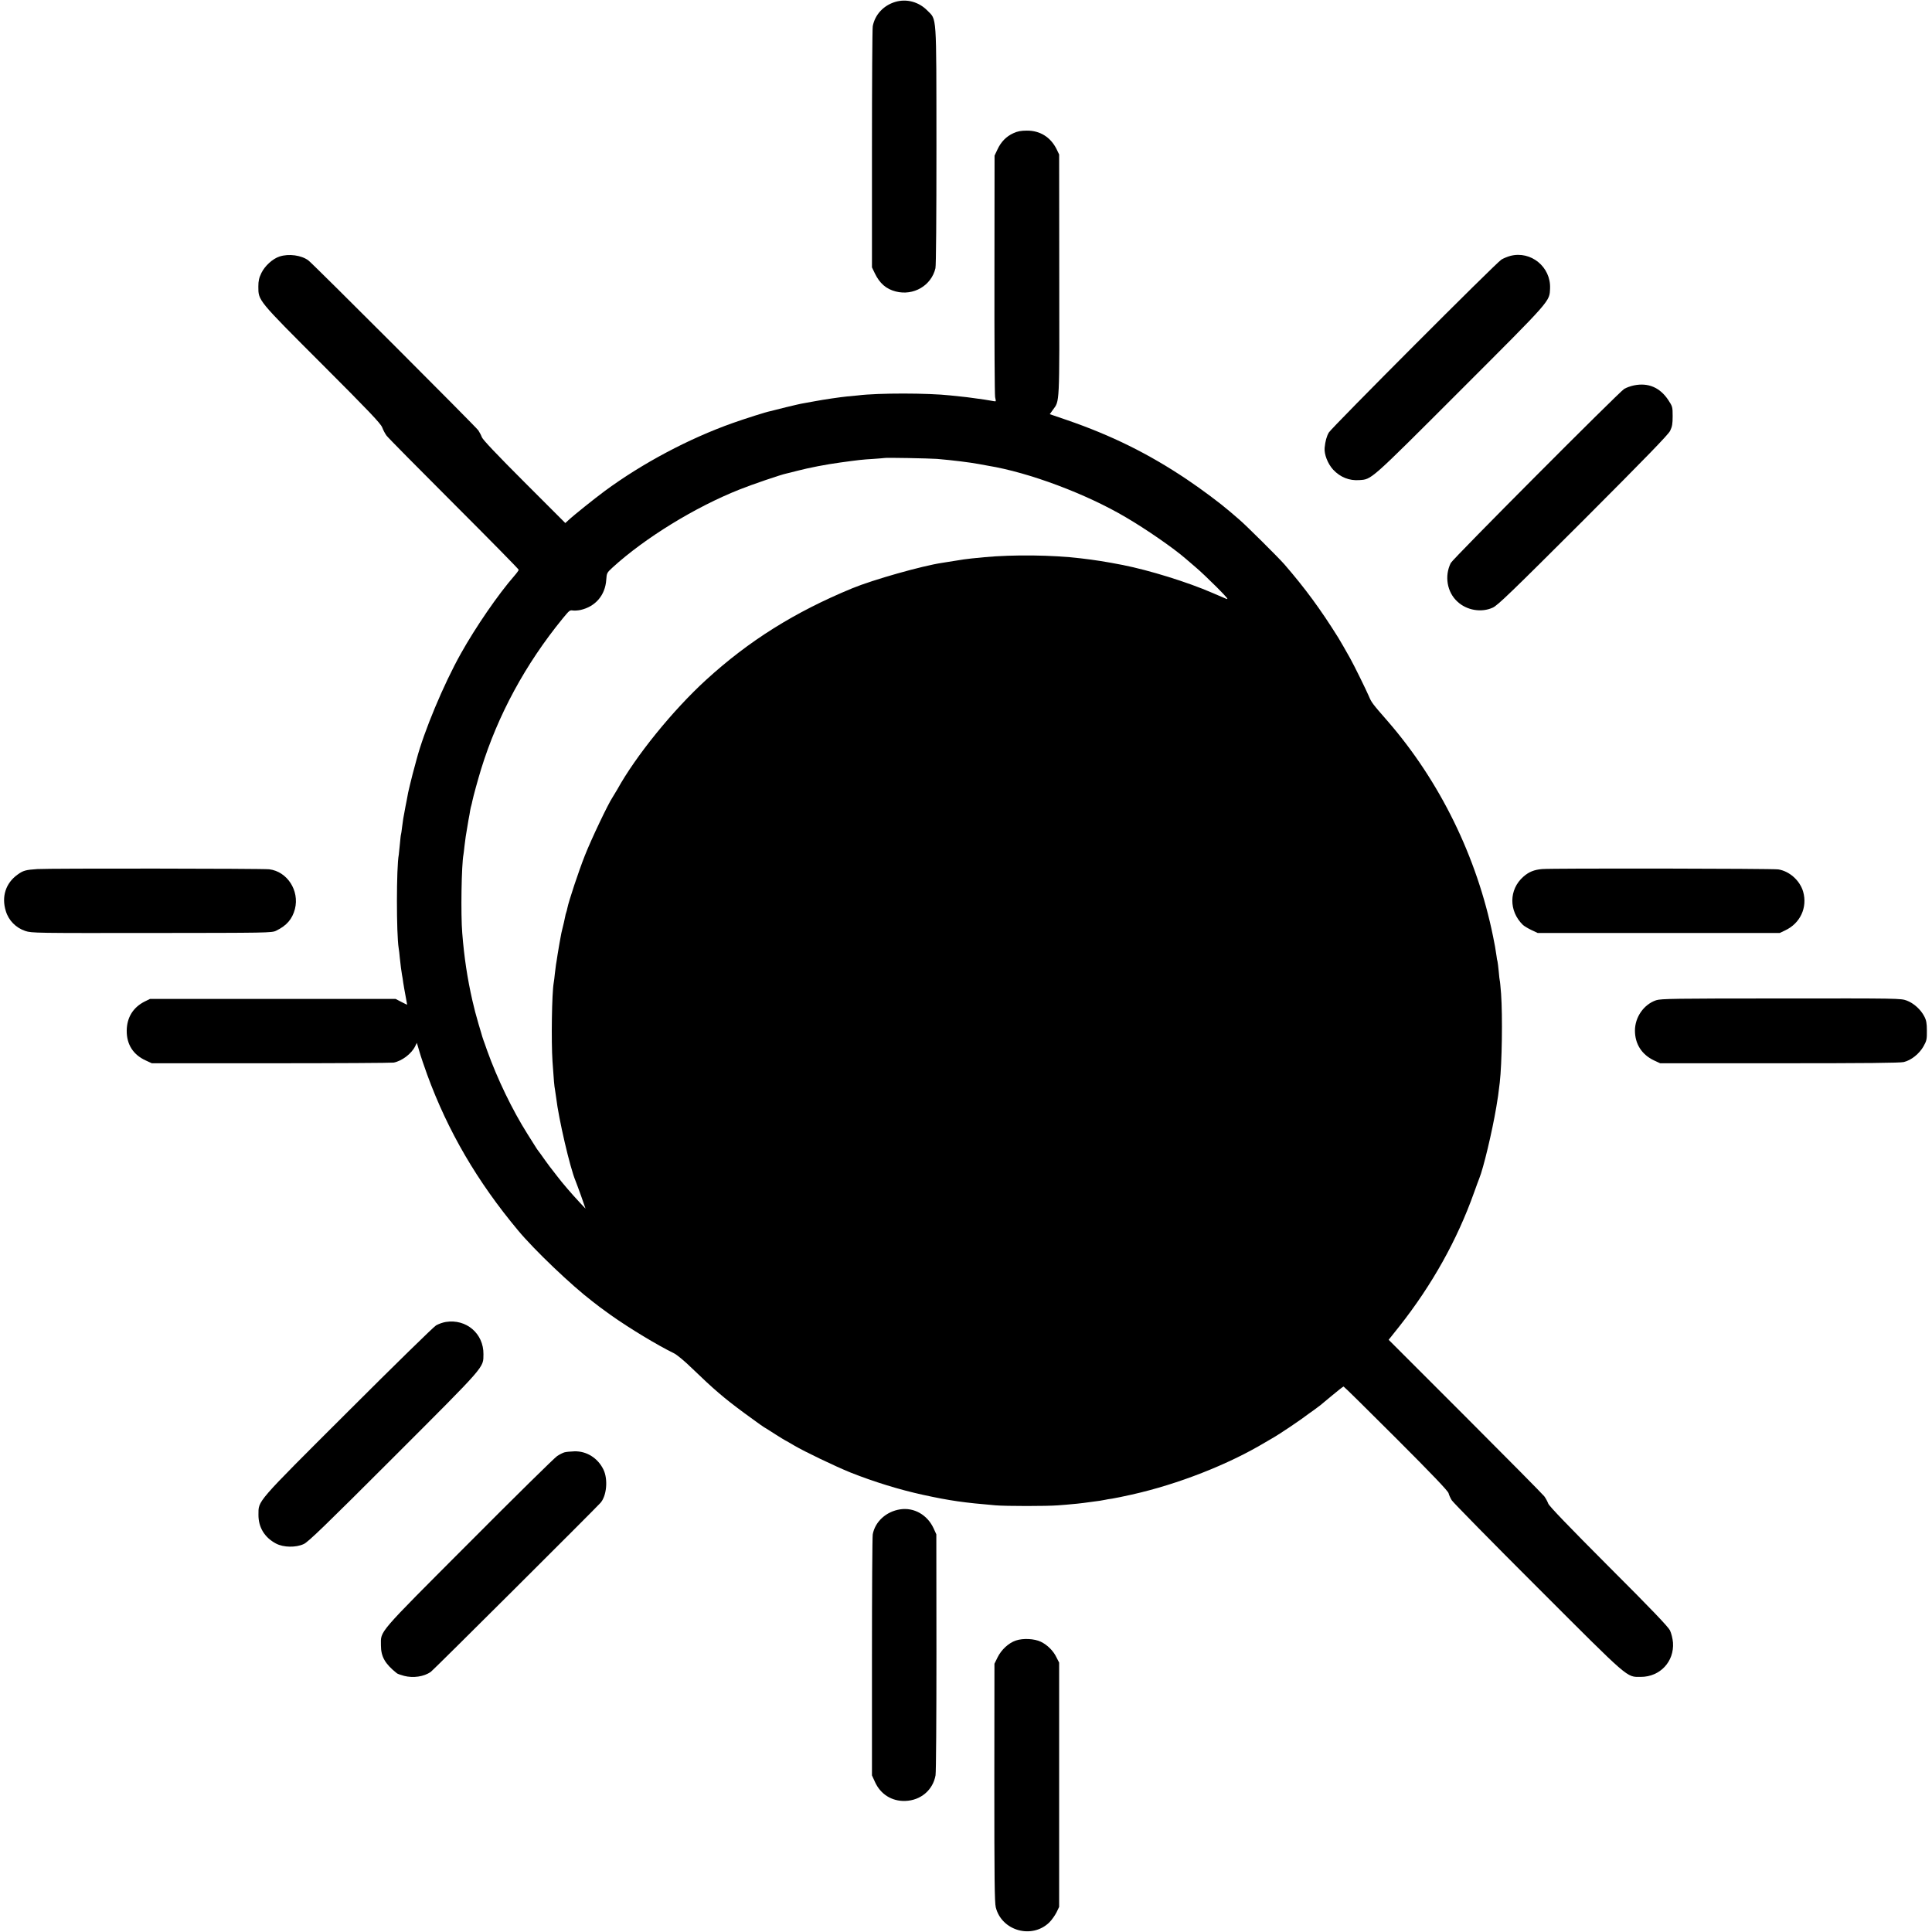
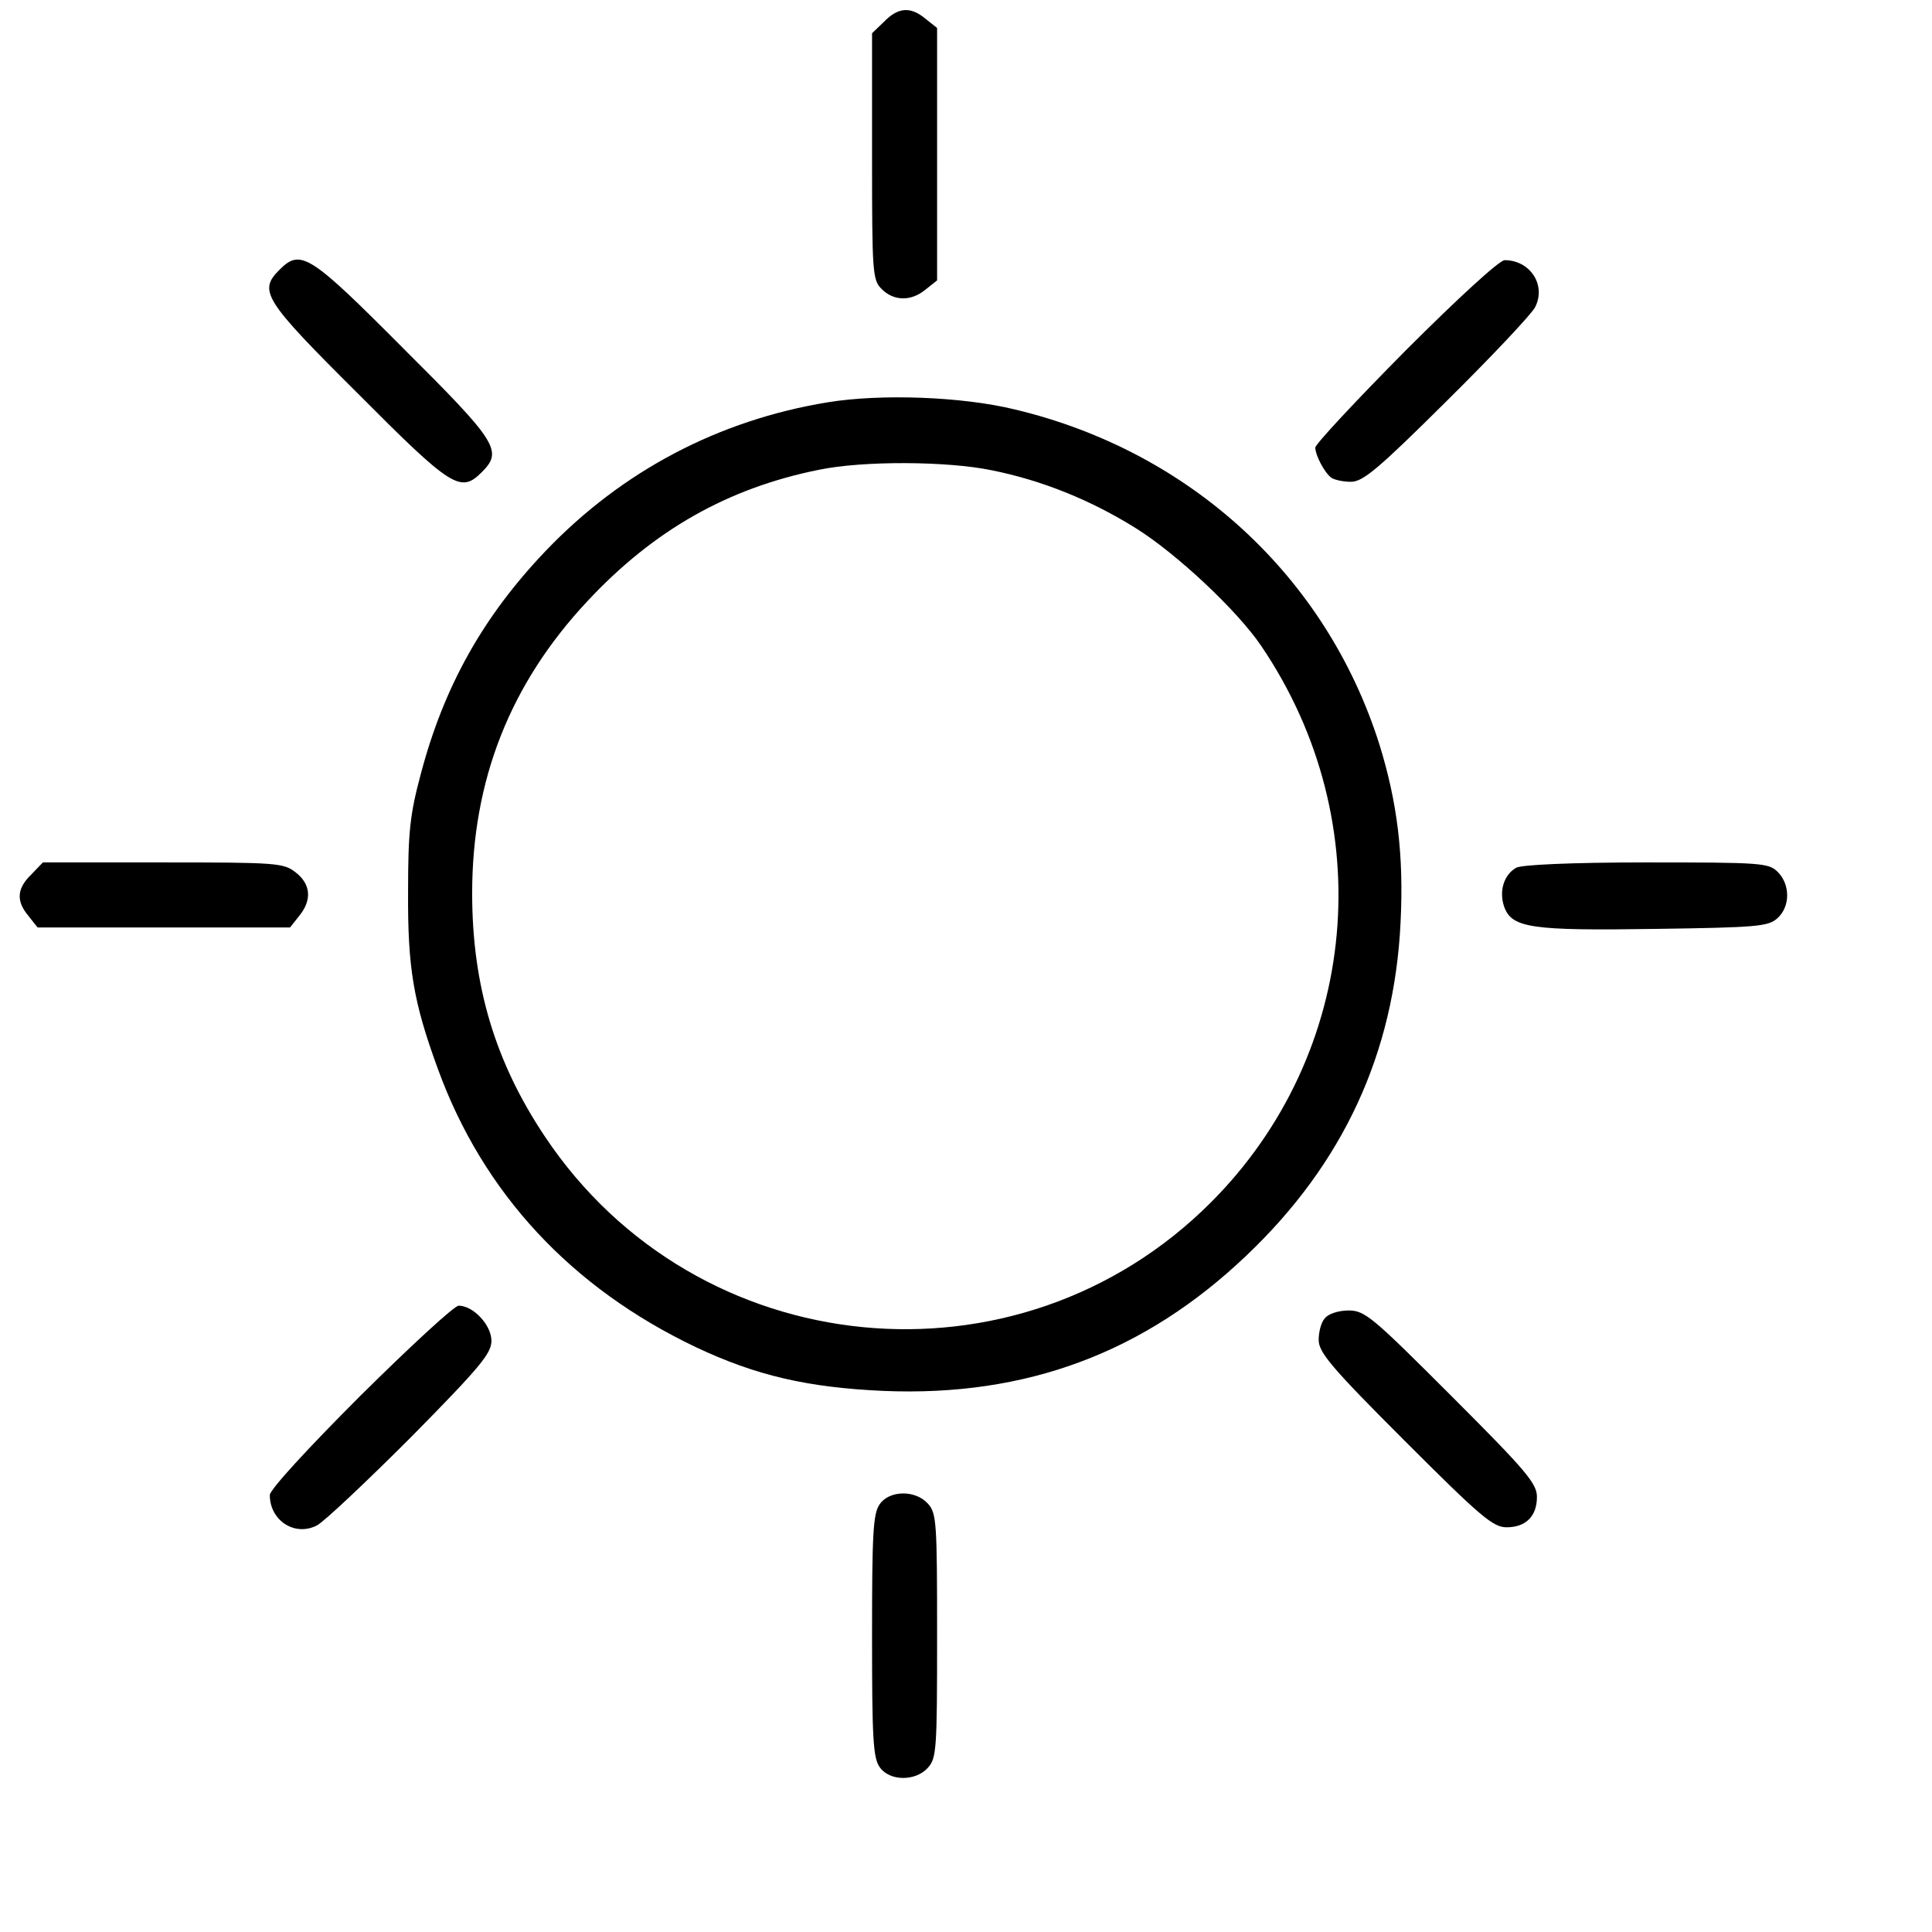
- <svg xmlns="http://www.w3.org/2000/svg" version="1.0" width="1732pt" height="1732pt" viewBox="0 0 1732 1732" preserveAspectRatio="xMidYMid meet">
-   <g transform="translate(0,1732) scale(0.1,-0.1)" fill="#000000" stroke="none">
-     <path d="M8026 17303 c-106 -32 -182 -114 -202 -218 -4 -22 -7 -517 -7 -1101 l0 -1061 26 -54 c43 -89 101 -140 187 -162 159 -41 319 52 356 208 6 24 9 455 9 1100 -1 1203 4 1123 -82 1211 -77 78 -186 107 -287 77z" />
-     <path d="M9085 16126 c-64 -29 -111 -77 -143 -146 l-26 -55 -1 -1065 c-1 -586 2 -1081 6 -1100 5 -19 7 -36 5 -37 -1 -2 -26 1 -54 7 -28 5 -73 12 -99 15 -26 4 -59 8 -73 10 -14 2 -52 7 -85 10 -33 4 -76 8 -95 10 -200 22 -647 23 -830 0 -14 -1 -56 -6 -95 -9 -61 -6 -212 -28 -285 -42 -31 -6 -53 -10 -105 -19 -22 -3 -94 -20 -160 -36 -66 -17 -129 -32 -139 -35 -38 -7 -223 -66 -336 -106 -395 -140 -811 -361 -1150 -611 -93 -69 -277 -216 -327 -263 l-25 -23 -367 367 c-245 245 -372 379 -381 402 -7 19 -22 47 -32 62 -23 33 -1480 1491 -1523 1523 -62 47 -177 63 -260 35 -61 -20 -130 -83 -161 -146 -22 -45 -28 -72 -28 -123 0 -127 -8 -117 572 -697 422 -422 524 -530 538 -565 9 -24 27 -58 39 -74 12 -17 284 -292 604 -612 319 -319 581 -585 581 -591 0 -5 -17 -29 -38 -53 -146 -167 -348 -461 -481 -699 -154 -275 -330 -696 -397 -950 -2 -8 -18 -67 -35 -130 -16 -63 -34 -137 -40 -165 -5 -27 -11 -61 -14 -75 -3 -14 -7 -36 -10 -50 -2 -14 -7 -38 -10 -55 -3 -16 -7 -41 -10 -54 -2 -13 -7 -49 -11 -80 -3 -31 -8 -58 -9 -61 -2 -3 -6 -41 -10 -85 -4 -44 -9 -88 -10 -97 -22 -111 -22 -712 -1 -838 3 -14 7 -52 10 -85 7 -70 14 -120 20 -155 3 -14 8 -45 11 -70 4 -25 13 -79 21 -120 8 -41 14 -76 14 -77 0 -1 -23 10 -52 25 l-52 27 -1101 0 -1100 0 -47 -23 c-104 -52 -161 -143 -162 -262 -1 -123 58 -216 171 -267 l54 -25 1067 0 c587 0 1082 3 1101 6 74 14 161 80 193 147 l15 30 23 -78 c12 -43 44 -136 70 -208 185 -506 449 -958 814 -1395 146 -176 480 -494 666 -636 36 -27 67 -51 70 -54 3 -3 46 -34 95 -69 166 -118 421 -272 571 -345 23 -12 94 -70 156 -131 197 -190 288 -268 468 -401 129 -95 183 -133 205 -144 6 -3 42 -26 80 -51 39 -25 77 -48 85 -52 8 -4 42 -23 75 -43 100 -59 372 -189 510 -245 212 -84 439 -154 650 -200 243 -53 366 -70 650 -94 95 -8 462 -8 560 0 44 3 103 8 130 11 44 3 132 14 245 30 19 3 42 7 50 9 8 2 35 7 60 10 25 4 104 20 175 36 416 93 867 270 1200 470 17 10 44 26 60 35 63 35 269 174 330 222 6 4 26 19 45 32 19 14 44 32 55 41 11 9 61 51 112 93 50 42 94 76 98 76 4 0 216 -209 471 -464 323 -323 465 -472 470 -492 4 -16 17 -45 29 -64 13 -20 359 -373 771 -784 830 -830 793 -799 923 -799 173 0 301 137 289 308 -3 36 -15 83 -27 109 -17 33 -163 187 -550 573 -359 360 -531 539 -541 563 -7 19 -23 49 -36 66 -12 16 -331 339 -709 717 l-686 686 94 118 c294 372 520 776 672 1203 21 58 41 114 46 125 37 89 116 420 153 640 14 81 19 118 31 220 20 172 26 592 12 795 -5 63 -10 117 -12 120 -1 3 -6 39 -9 80 -4 41 -9 82 -11 90 -3 8 -7 31 -9 50 -10 70 -15 96 -31 175 -145 714 -477 1391 -944 1929 -140 160 -146 169 -170 226 -24 56 -132 276 -168 340 -35 63 -94 165 -106 184 -162 259 -298 443 -482 656 -53 61 -348 354 -405 402 -30 26 -68 58 -85 73 -85 73 -249 196 -386 288 -343 230 -675 394 -1076 532 l-152 52 28 39 c61 84 59 27 57 1209 l-1 1080 -23 48 c-54 108 -149 167 -267 166 -51 0 -84 -6 -120 -23z m-685 -2920 c142 -12 294 -31 375 -46 28 -5 65 -12 82 -15 367 -60 880 -252 1237 -463 181 -106 427 -276 536 -371 14 -12 55 -47 92 -79 37 -31 120 -110 185 -175 96 -97 112 -116 83 -104 -19 8 -73 31 -119 51 -225 98 -569 204 -806 251 -161 31 -244 44 -379 60 -253 30 -599 34 -861 10 -86 -8 -159 -16 -185 -20 -36 -6 -149 -23 -195 -31 -180 -27 -618 -151 -805 -228 -516 -213 -927 -471 -1310 -821 -298 -272 -631 -683 -796 -982 -15 -26 -35 -59 -44 -73 -38 -56 -190 -375 -247 -520 -55 -139 -145 -410 -157 -472 -2 -12 -7 -30 -10 -38 -3 -8 -8 -26 -10 -40 -7 -36 -13 -60 -24 -105 -6 -22 -13 -56 -16 -75 -3 -19 -8 -46 -11 -60 -3 -14 -10 -56 -16 -95 -6 -38 -12 -81 -15 -95 -2 -14 -6 -50 -10 -80 -3 -30 -7 -66 -10 -80 -17 -96 -23 -525 -11 -705 11 -168 17 -229 22 -251 2 -11 7 -45 11 -75 22 -188 124 -628 173 -744 5 -11 27 -72 50 -135 l40 -115 -52 55 c-72 77 -155 174 -197 229 -20 26 -41 54 -48 62 -7 7 -35 46 -63 84 -27 39 -55 77 -62 86 -7 8 -17 24 -24 35 -6 10 -40 64 -75 119 -135 214 -270 493 -362 750 -13 39 -28 79 -32 90 -4 11 -8 25 -10 30 -1 6 -17 57 -34 115 -26 91 -37 131 -55 210 -45 197 -74 388 -91 605 -14 168 -7 612 11 705 1 8 6 42 9 75 4 33 9 71 11 85 3 14 7 41 10 60 3 19 10 60 15 90 6 30 13 69 15 85 3 17 8 38 11 47 3 9 6 25 8 35 10 48 49 189 79 288 150 485 398 942 731 1350 62 75 63 76 93 72 15 -2 46 0 68 5 133 30 221 132 230 271 4 60 6 63 57 110 288 263 738 540 1136 698 115 46 373 134 422 144 8 2 52 12 96 24 112 29 258 57 389 75 162 22 191 26 295 32 52 4 96 7 97 8 6 5 406 -3 473 -8z" />
-     <path d="M13540 15026 c-26 -7 -62 -22 -80 -33 -50 -31 -1519 -1504 -1547 -1550 -20 -34 -32 -78 -38 -138 -5 -58 28 -143 77 -196 63 -67 144 -100 235 -93 111 8 89 -12 905 804 825 825 798 795 804 915 8 192 -172 339 -356 291z" />
-     <path d="M14648 13865 c-29 -6 -69 -20 -88 -32 -50 -32 -1535 -1522 -1554 -1560 -58 -116 -34 -261 59 -346 84 -79 216 -101 318 -54 44 20 174 146 809 780 571 572 762 769 780 804 19 39 23 64 23 133 0 83 -2 87 -40 145 -75 112 -179 156 -307 130z" />
-     <path d="M335 9529 c-105 -7 -127 -13 -178 -50 -106 -76 -145 -198 -105 -326 25 -85 91 -151 175 -179 57 -19 94 -19 1133 -18 1039 1 1076 1 1115 20 95 46 145 104 169 195 42 165 -69 336 -230 356 -61 7 -1969 9 -2079 2z" />
-     <path d="M13825 9529 c-72 -6 -119 -25 -169 -69 -130 -115 -131 -308 -3 -432 12 -11 47 -32 77 -46 l55 -26 1085 0 1085 0 48 23 c136 63 202 206 162 347 -29 100 -122 184 -223 200 -50 8 -2032 11 -2117 3z" />
-     <path d="M14847 8353 c-110 -37 -190 -151 -190 -272 0 -120 61 -215 170 -267 l56 -26 1067 0 c785 0 1081 3 1117 11 67 16 139 74 177 141 28 50 31 63 30 140 0 67 -5 94 -23 128 -32 62 -94 118 -157 142 -54 20 -71 20 -1127 19 -954 0 -1077 -2 -1120 -16z" />
-     <path d="M3997 5469 c-26 -4 -66 -18 -88 -31 -23 -14 -379 -362 -791 -774 -831 -829 -800 -794 -801 -923 -1 -113 55 -205 158 -259 67 -35 177 -37 248 -4 39 17 196 169 808 781 834 834 801 797 803 921 2 185 -154 318 -337 289z" />
-     <path d="M5060 4300 c-14 -4 -44 -19 -65 -33 -22 -14 -378 -364 -791 -779 -832 -834 -789 -784 -789 -918 0 -102 37 -166 142 -250 7 -6 36 -16 66 -24 82 -21 178 -7 239 36 23 16 1468 1456 1521 1515 56 63 69 211 27 298 -50 104 -152 168 -262 164 -35 -1 -74 -5 -88 -9z" />
-     <path d="M8070 3789 c-125 -19 -225 -110 -246 -224 -4 -22 -7 -517 -7 -1100 l0 -1061 27 -59 c50 -111 152 -174 271 -170 139 4 249 98 272 230 5 28 8 525 8 1105 l-1 1055 -25 55 c-56 120 -175 188 -299 169z" />
-     <path d="M9107 2613 c-65 -22 -130 -82 -164 -151 l-28 -57 -1 -1065 c0 -861 2 -1075 13 -1119 53 -211 324 -287 480 -135 22 22 50 62 64 89 l24 50 0 1095 0 1095 -24 47 c-28 59 -82 112 -140 140 -58 28 -160 33 -224 11z" />
+ <svg xmlns="http://www.w3.org/2000/svg" version="1.0" width="401pt" height="401pt" viewBox="0 0 401 401" preserveAspectRatio="xMidYMid meet">
+   <g transform="translate(0,401) scale(0.1,-0.1)" fill="#000000" stroke="none">
+     <path d="M1835 3965 l-25 -24 0 -256 c0 -242 1 -256 20 -275 25 -25 61 -26 91 -1 l24 19 0 262 0 262 -24 19 c-31 26 -57 24 -86 -6z" />
+     <path d="M580 3450 c-44 -44 -33 -62 163 -257 195 -196 213 -207 257 -163 44 44 33 62 -163 257 -195 196 -213 207 -257 163z" />
+     <path d="M2917 3282 c-103 -104 -187 -194 -187 -201 0 -16 20 -54 34 -63 6 -4 24 -8 40 -8 25 0 57 27 199 168 93 92 175 179 183 194 24 46 -10 98 -63 98 -11 0 -97 -79 -206 -188z" />
+     <path d="M1718 3175 c-226 -37 -426 -142 -585 -308 -130 -136 -212 -282 -260 -465 -22 -82 -26 -119 -26 -242 -1 -159 11 -230 62 -369 94 -258 277 -454 535 -577 125 -59 232 -84 391 -91 295 -12 540 79 752 281 201 191 307 420 320 692 7 139 -7 250 -44 369 -110 348 -392 608 -756 695 -110 27 -279 33 -389 15z m340 -141 c105 -21 206 -62 299 -120 85 -53 211 -171 261 -245 248 -366 204 -846 -105 -1155 -400 -400 -1067 -335 -1382 137 -103 154 -151 313 -151 505 0 235 79 435 239 606 138 148 292 235 481 273 92 19 266 18 358 -1z" />
+     <path d="M65 2195 c-30 -29 -32 -55 -6 -86 l19 -24 262 0 262 0 19 24 c27 33 24 66 -7 90 -25 20 -39 21 -276 21 l-249 0 -24 -25z" />
+     <path d="M3147 2209 c-26 -15 -36 -49 -25 -81 16 -44 55 -50 314 -46 211 3 234 5 253 22 27 24 27 70 1 96 -19 19 -33 20 -272 20 -159 0 -260 -5 -271 -11z" />
+     <path d="M748 1113 c-109 -109 -188 -195 -188 -206 0 -53 52 -87 98 -63 15 8 102 90 195 183 144 146 167 174 167 200 0 33 -38 73 -68 73 -9 0 -100 -84 -204 -187z" />
+     <path d="M2750 1274 c-8 -8 -13 -29 -13 -45 0 -26 26 -57 179 -210 157 -157 183 -179 211 -179 40 0 63 23 63 63 0 28 -22 54 -177 209 -165 165 -180 178 -214 178 -21 0 -42 -7 -49 -16z" />
+     <path d="M1826 888 c-14 -19 -16 -62 -16 -273 0 -211 2 -254 16 -273 20 -29 74 -30 100 -1 18 20 19 39 19 274 0 235 -1 254 -19 274 -26 29 -80 28 -100 -1z" />
  </g>
</svg>
